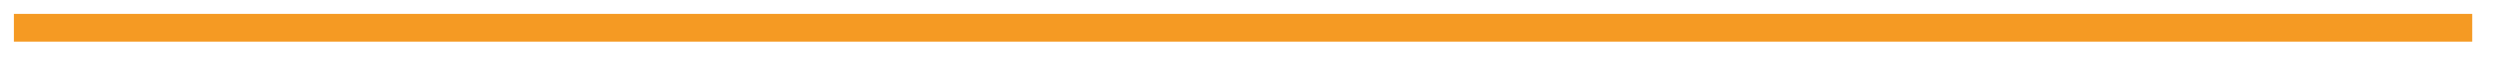
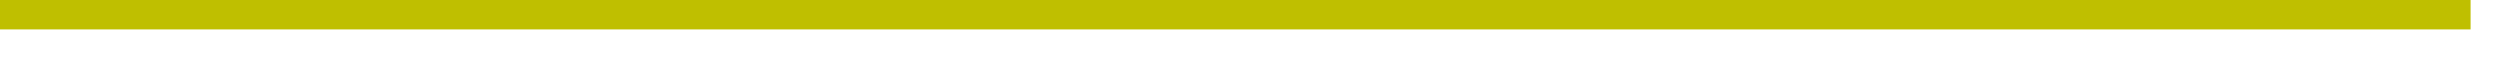
- <svg xmlns="http://www.w3.org/2000/svg" version="1.1" width="180px" height="5px">
-   <g transform="matrix(1 0 0 1 -402 -6738 )">
-     <path d="M 403 6740  L 580 6740  " stroke-width="2" stroke="#f59a23" fill="none" />
+ <svg xmlns="http://www.w3.org/2000/svg" version="1.1" width="85px" height="2px">
+   <g transform="matrix(1 0 0 1 -882 -3352 )">
+     <path d="M 882 3352.5  L 966 3352.5  " stroke-width="1" stroke="#bfbf00" fill="none" />
  </g>
</svg>
